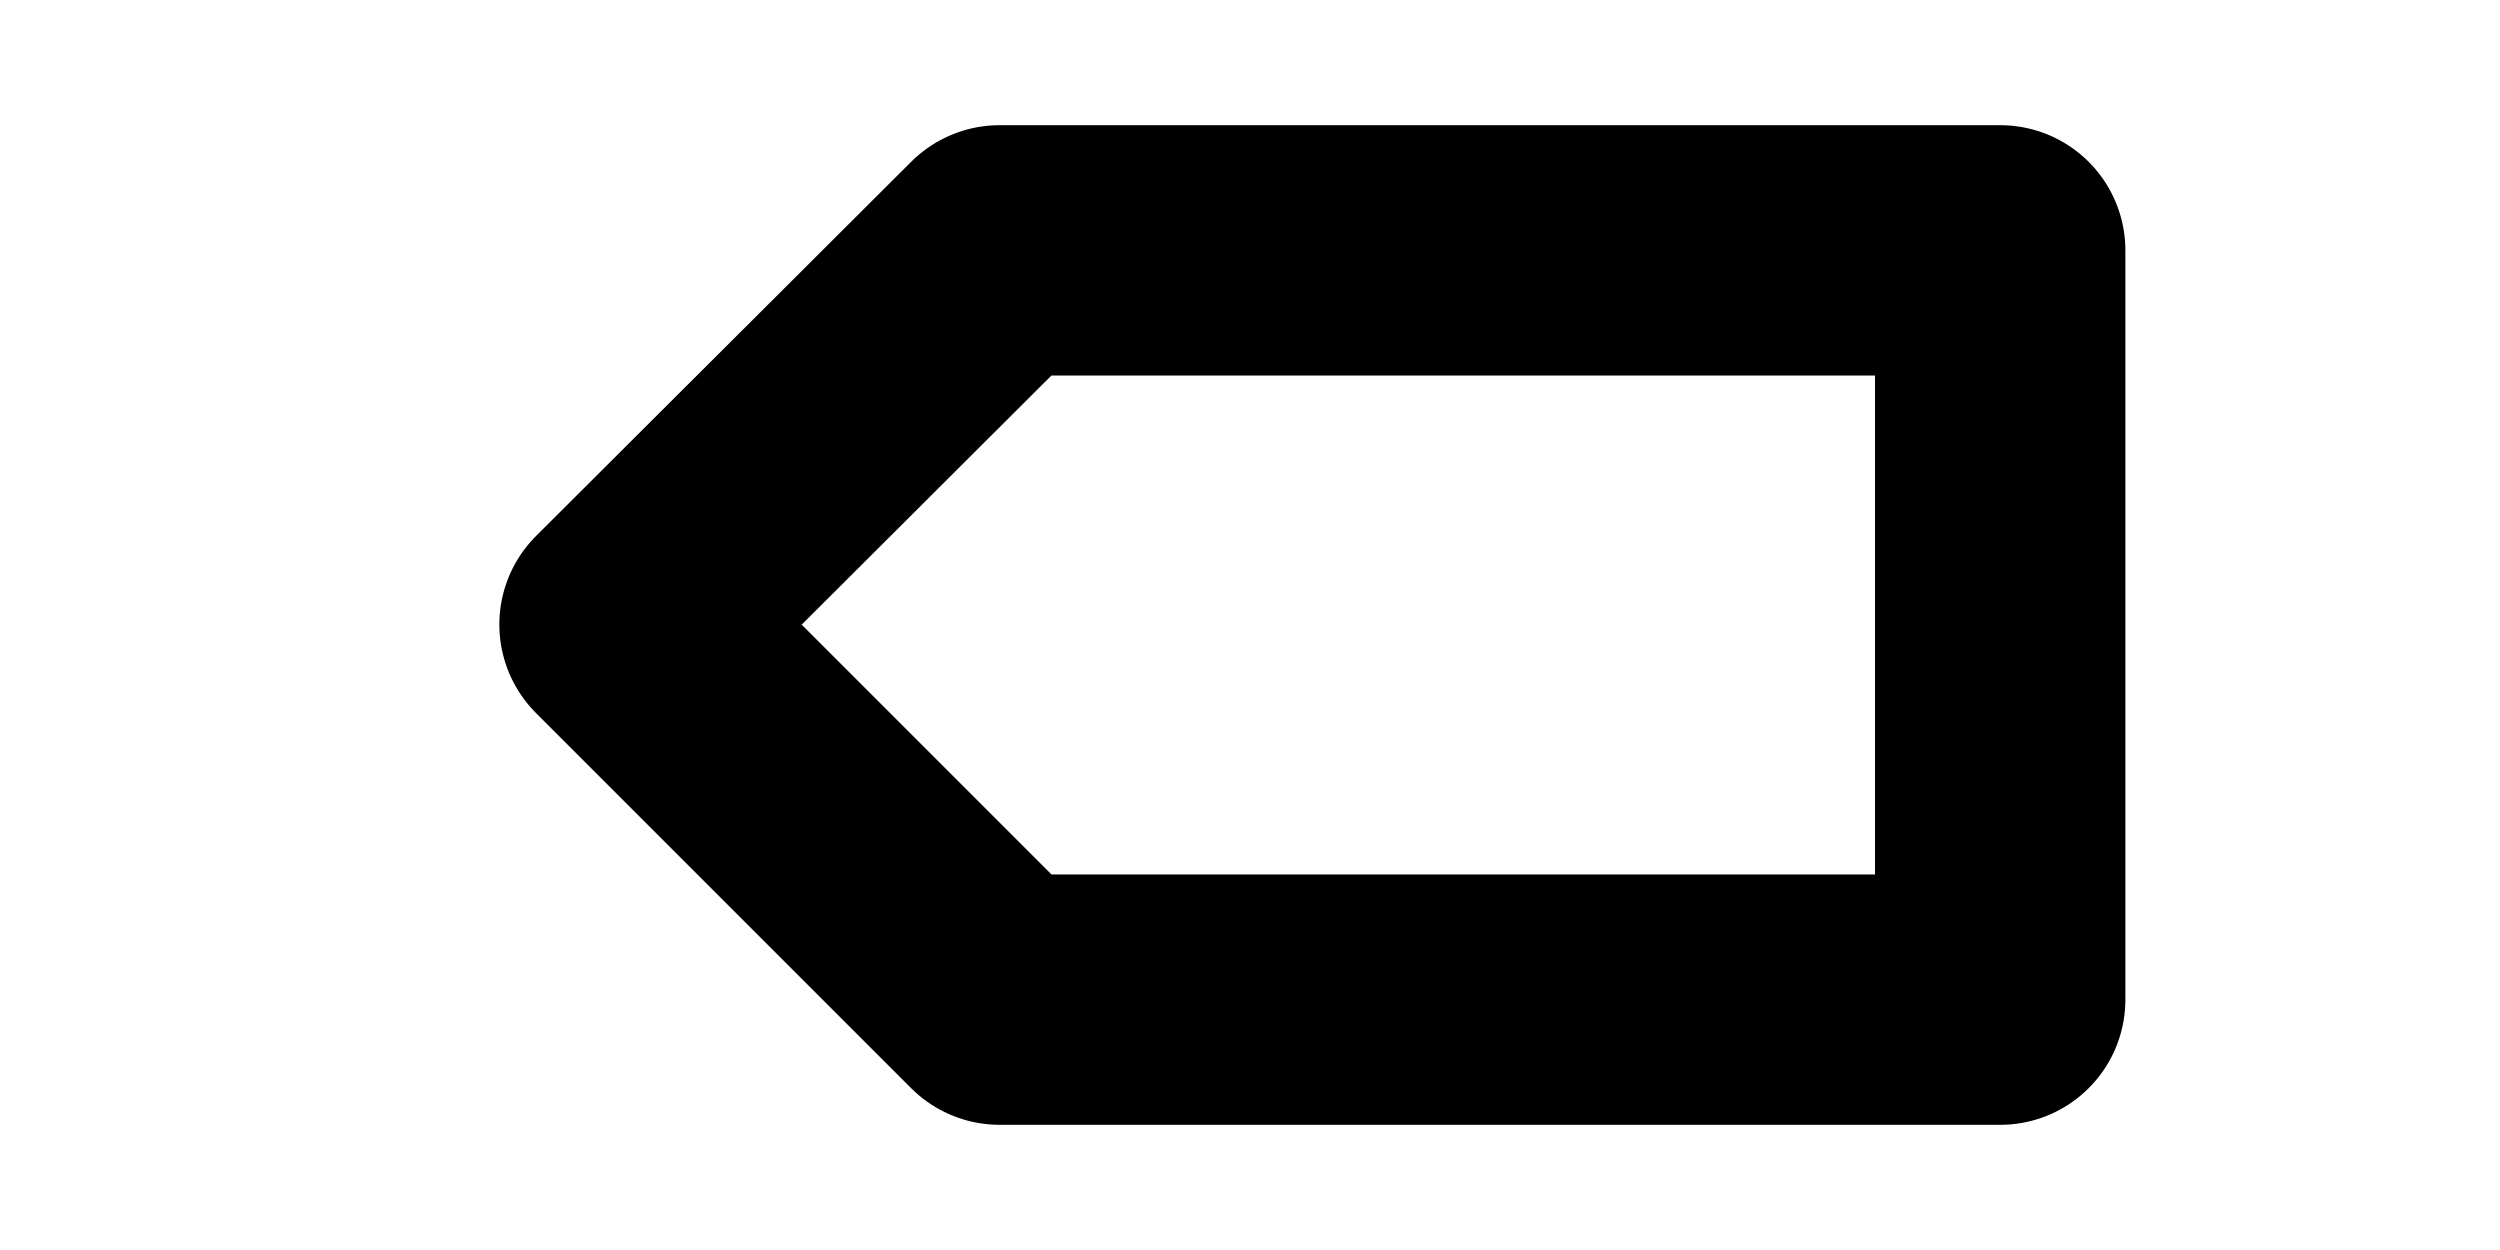
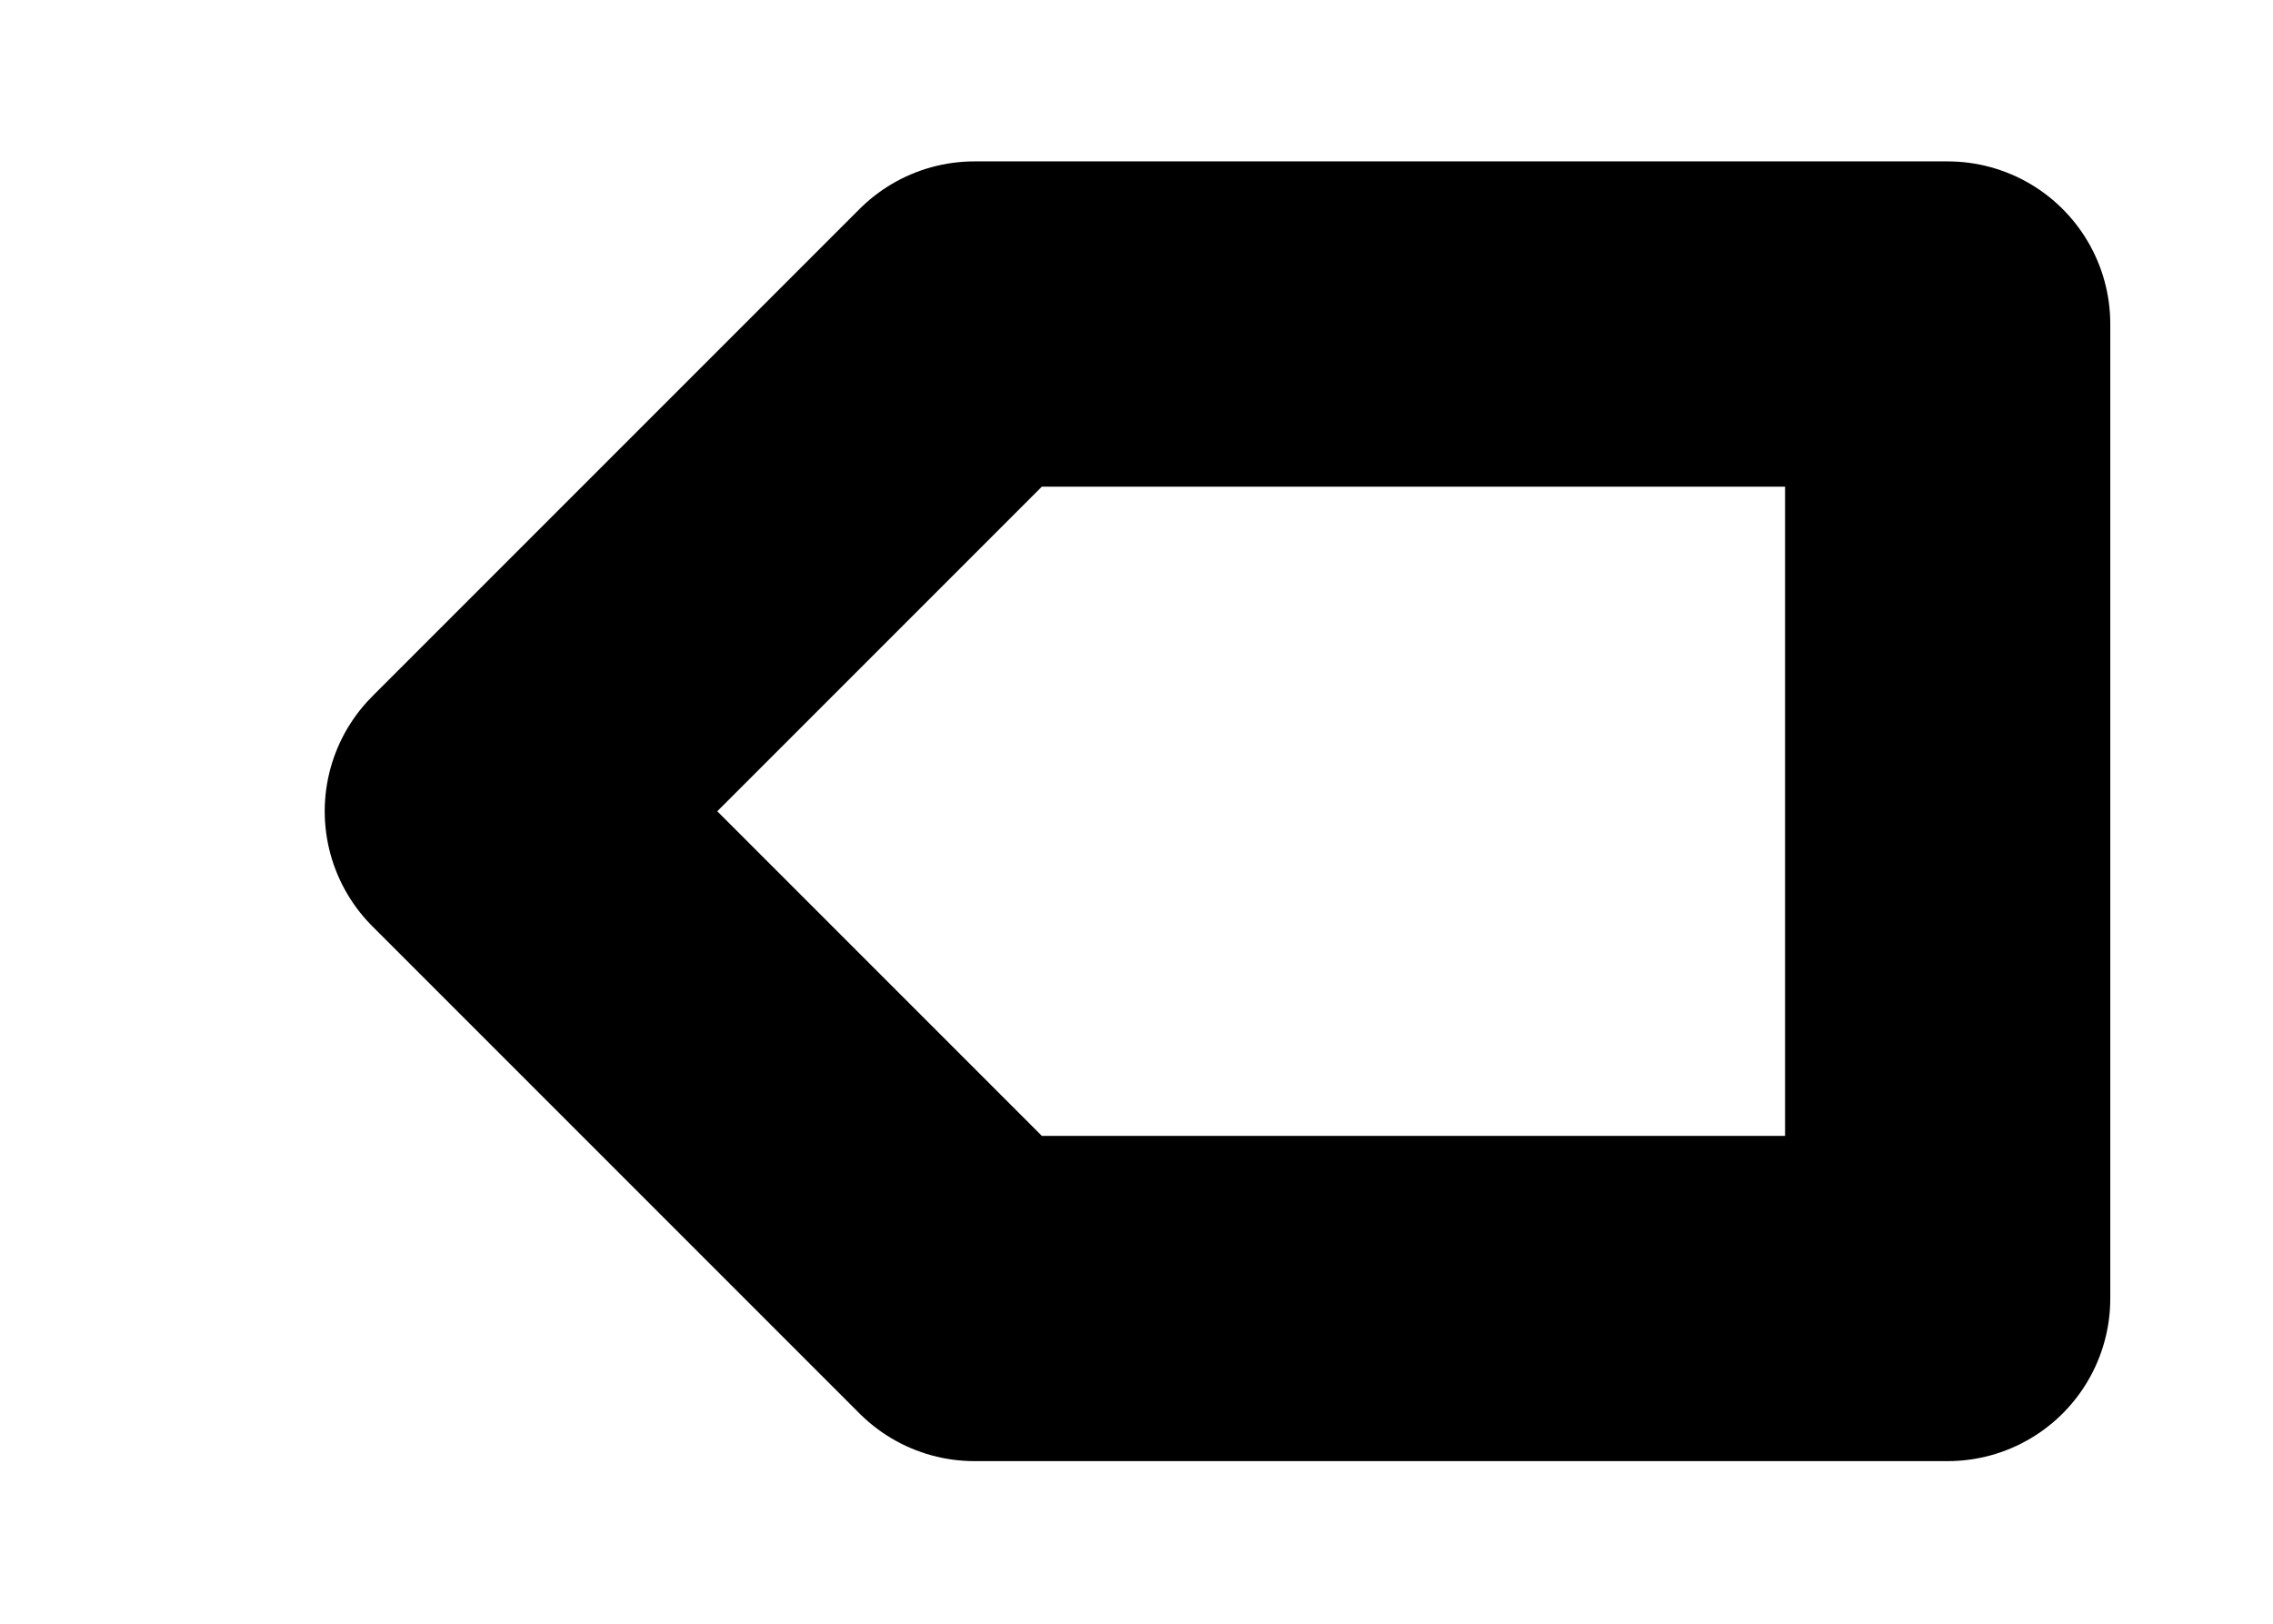
- <svg xmlns="http://www.w3.org/2000/svg" width="10" height="5" viewBox="0 0 2.646 1.323" version="1.1" id="svg981">
+ <svg xmlns="http://www.w3.org/2000/svg" width="7" height="5" viewBox="0 0 1.852 1.323" version="1.1" id="svg981">
  <defs id="defs975" />
  <g id="layer1">
-     <path style="fill:none;stroke:#000000;stroke-width:0.265px;stroke-linecap:butt;stroke-linejoin:round;stroke-opacity:1" d="M 0.661,0.661 1.058,0.265 H 2.117 V 1.058 H 1.058 Z" id="path993" />
+     <path style="fill:none;stroke:#000000;stroke-width:0.265px;stroke-linecap:butt;stroke-linejoin:round;stroke-opacity:1" d="m 0.397,0.661 0.397,-0.397 H 1.587 V 1.058 H 0.794 Z" id="path993" />
  </g>
</svg>
